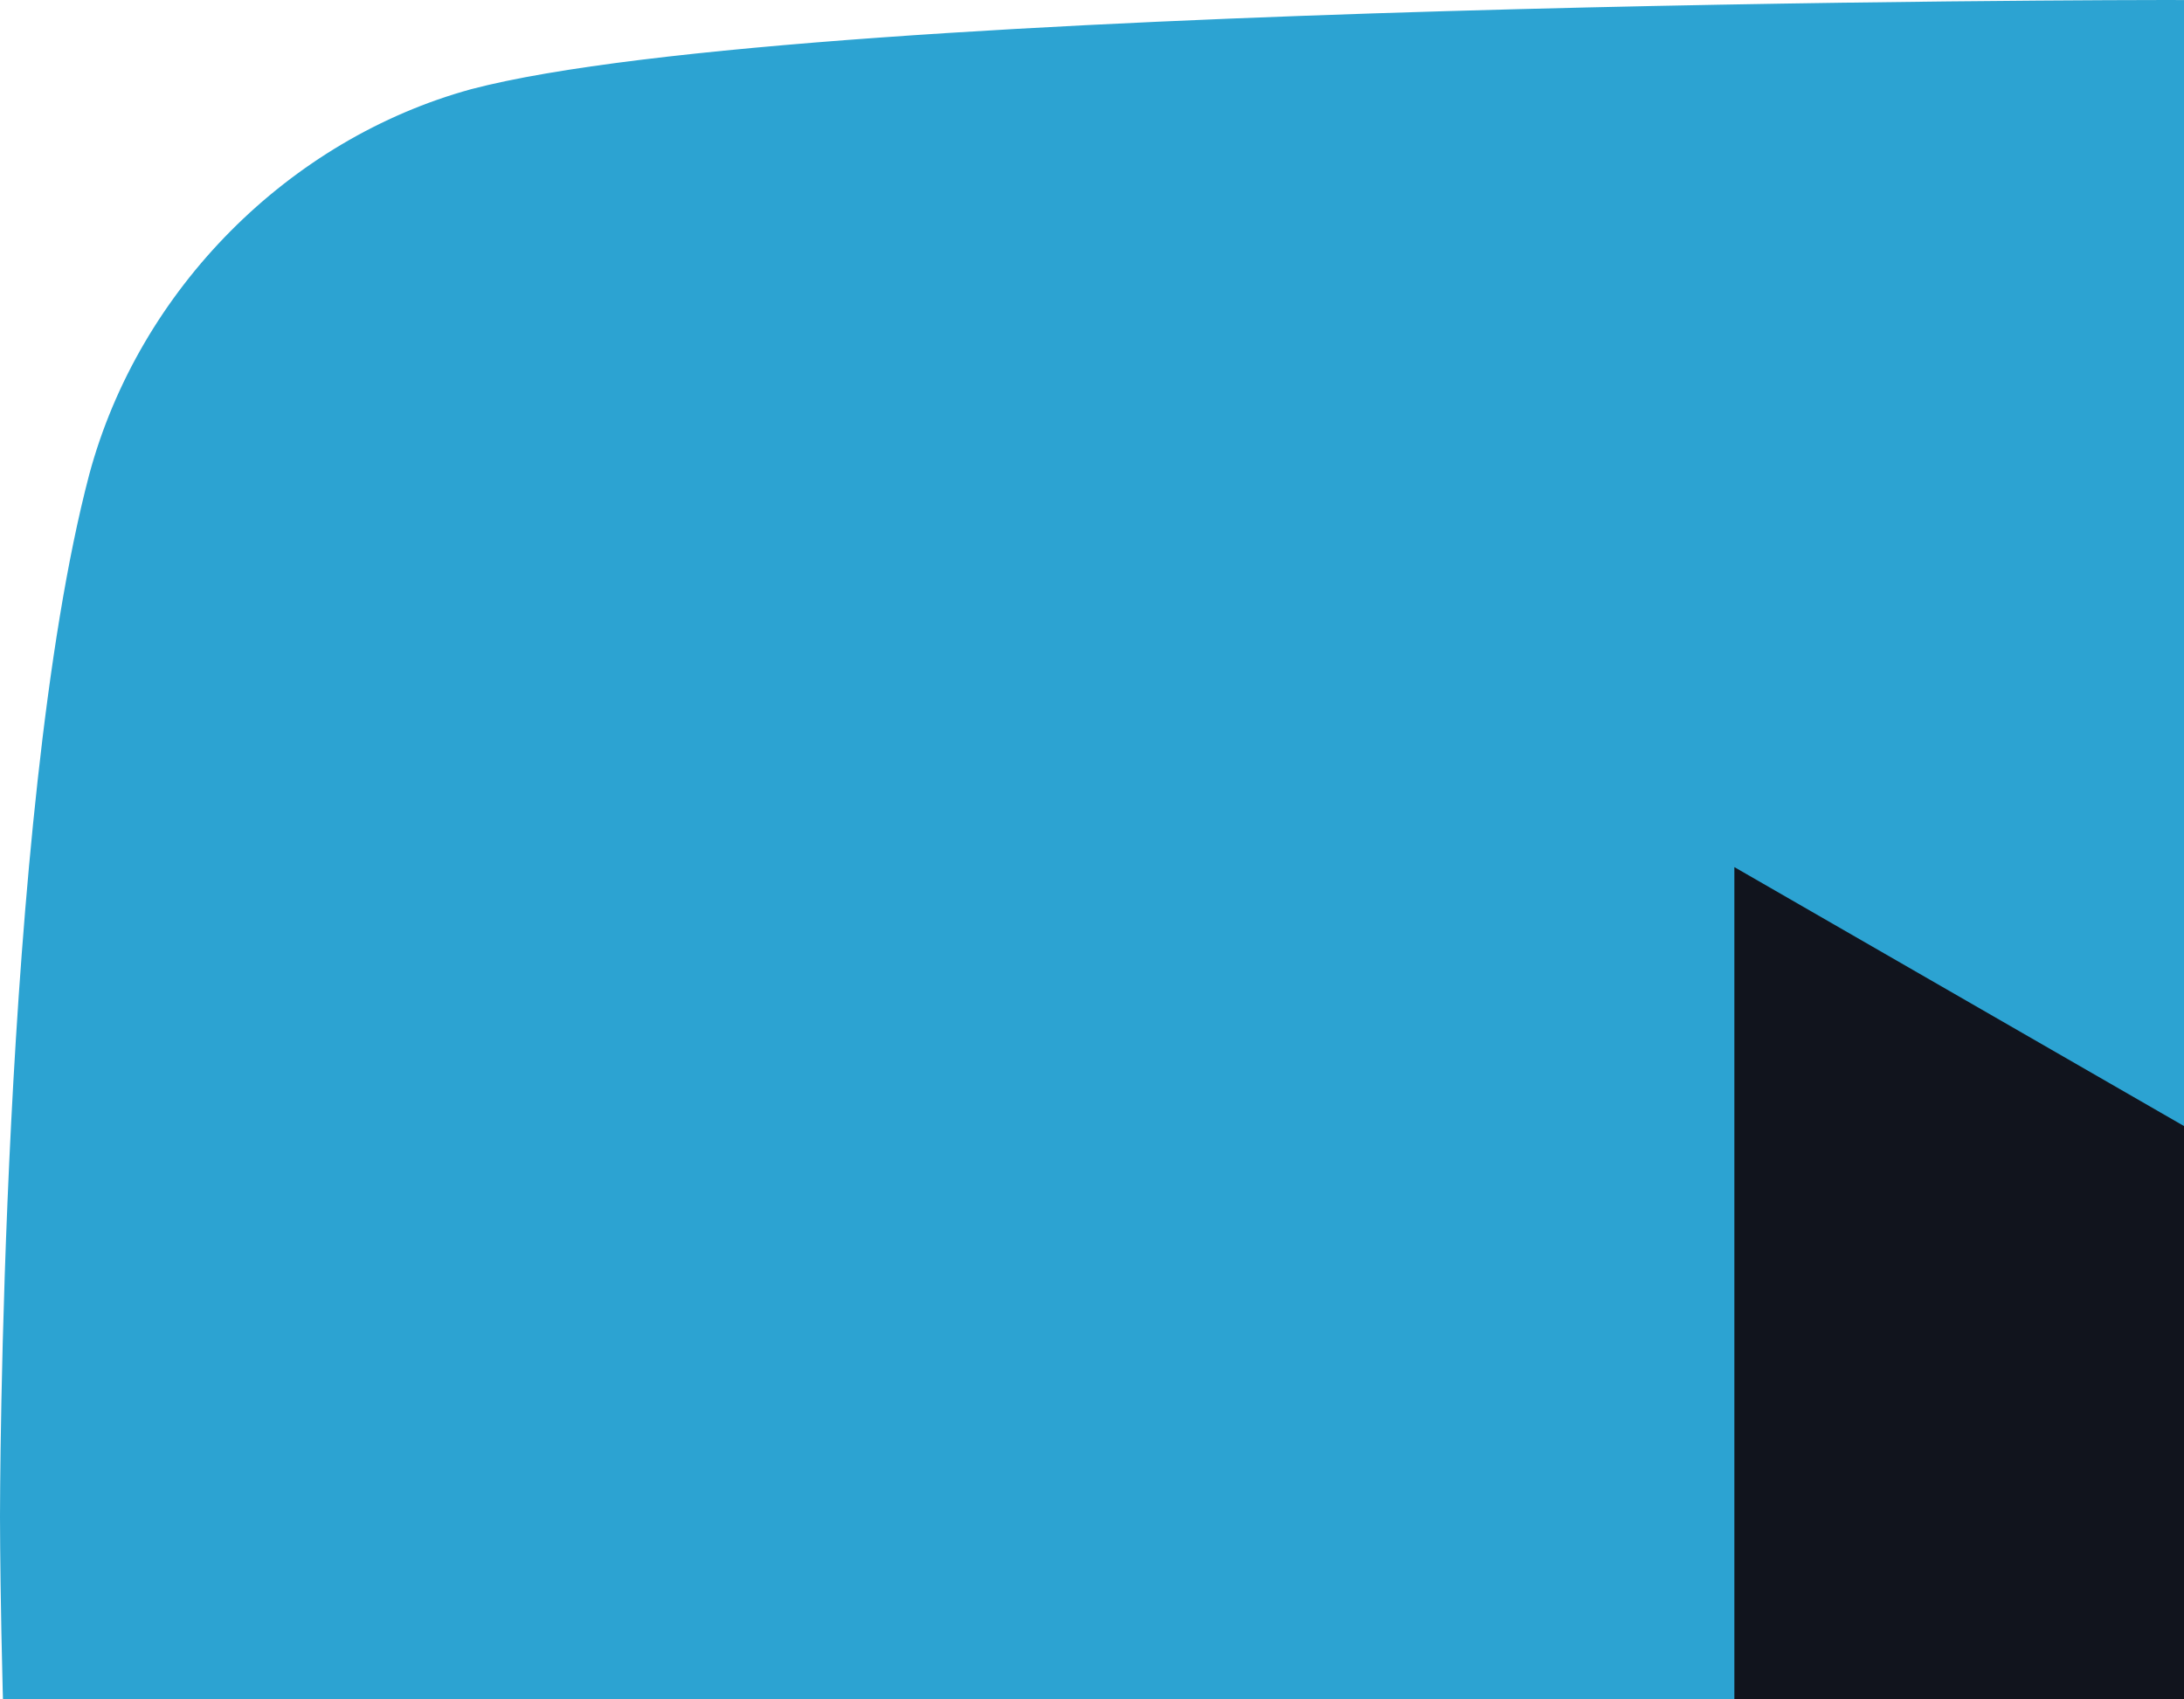
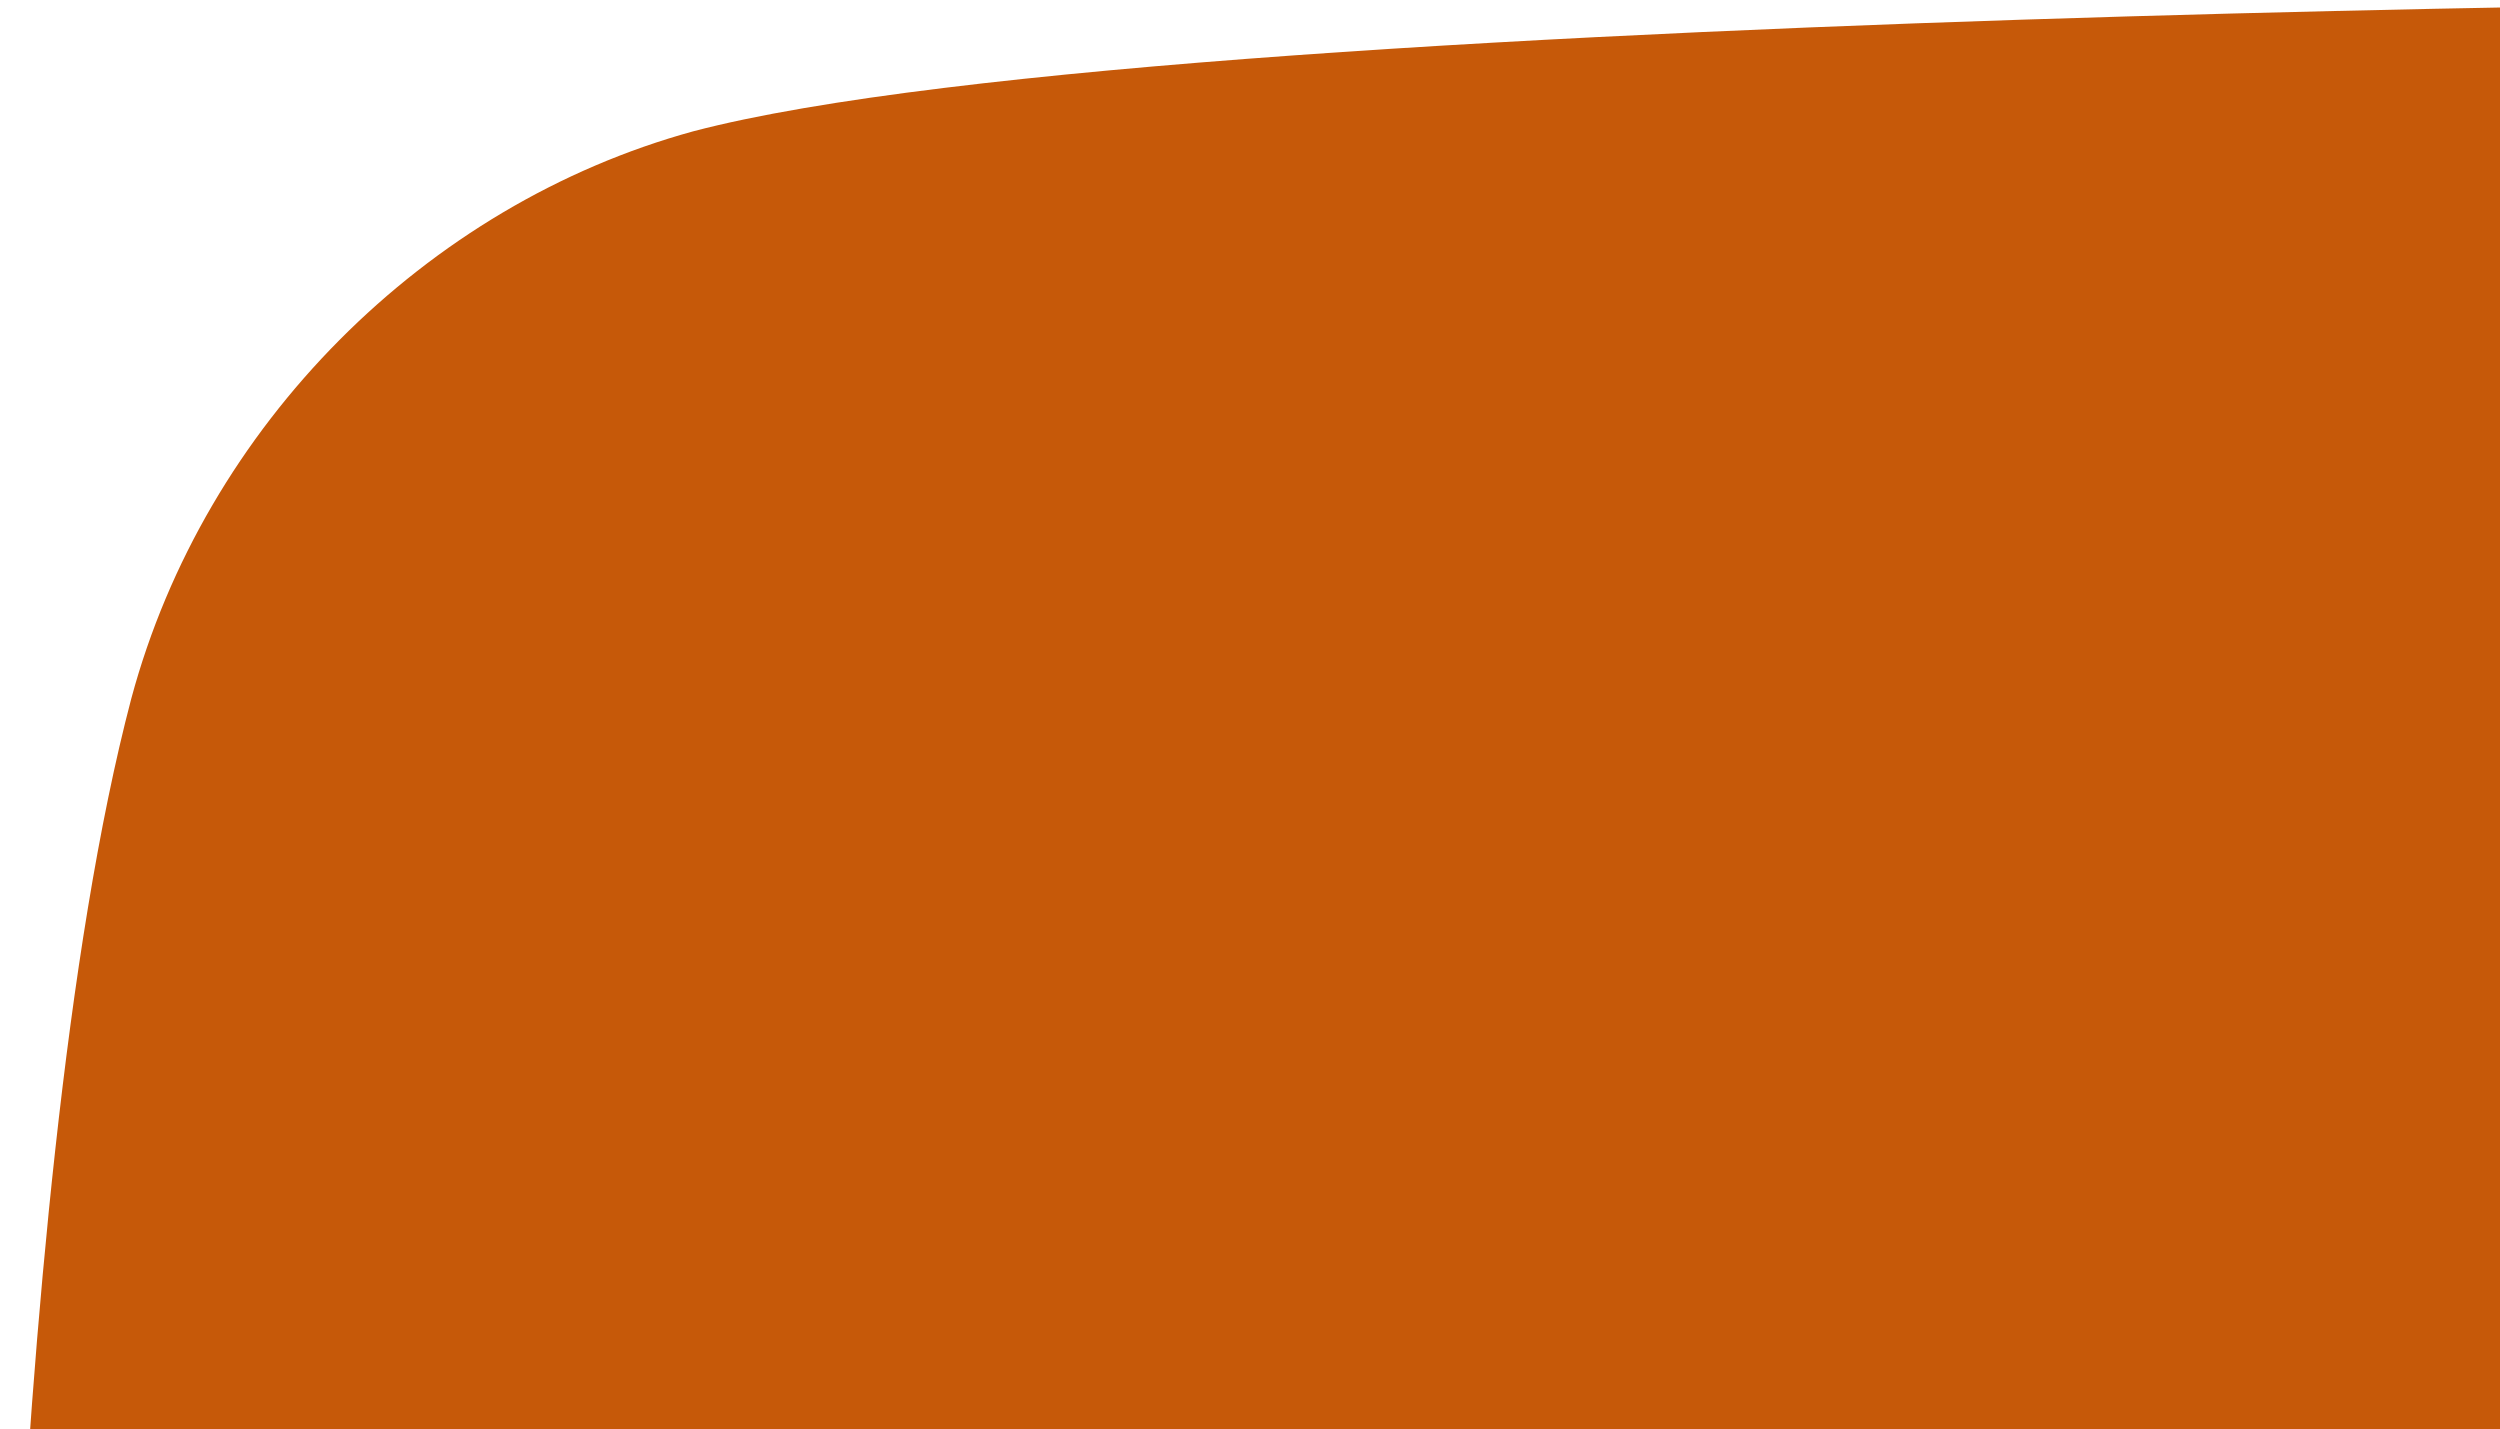
- <svg xmlns="http://www.w3.org/2000/svg" version="1.1" id="Layer_1" x="0" y="0" viewbox="-20 -20 100 100" xml:space="preserve" width="36" height="28">
+ <svg xmlns="http://www.w3.org/2000/svg" version="1.1" id="Layer_1" x="0" y="0" viewbox="0 0 66 50" xml:space="preserve" width="28" height="16">
  <style type="text/css" id="style3">
</style>
  <g id="g5" transform="scale(.58824)">
-     <path d="M118.9 13.3c-1.4-5.2-5.5-9.3-10.7-10.7C98.7 0 60.7 0 60.7 0s-38 0-47.5 2.5C8.1 3.9 3.9 8.1 2.5 13.3 0 22.8 0 42.5 0 42.5s0 19.8 2.5 29.2C3.9 76.9 8 81 13.2 82.4 22.8 85 60.7 85 60.7 85s38 0 47.5-2.5c5.2-1.4 9.3-5.5 10.7-10.7 2.5-9.5 2.5-29.2 2.5-29.2s.1-19.8-2.5-29.3z" id="path7" fill="#2ca3d2" />
+     <path d="M118.9 13.3c-1.4-5.2-5.5-9.3-10.7-10.7C98.7 0 60.7 0 60.7 0s-38 0-47.5 2.5C8.1 3.9 3.9 8.1 2.5 13.3 0 22.8 0 42.5 0 42.5s0 19.8 2.5 29.2C3.9 76.9 8 81 13.2 82.4 22.8 85 60.7 85 60.7 85s38 0 47.5-2.5c5.2-1.4 9.3-5.5 10.7-10.7 2.5-9.5 2.5-29.2 2.5-29.2s.1-19.8-2.5-29.3z" id="path7" fill="#c65909" />
    <path id="polygon9" fill="#11141d" d="M80.2 42.5L48.6 24.3v36.4z" />
  </g>
</svg>
